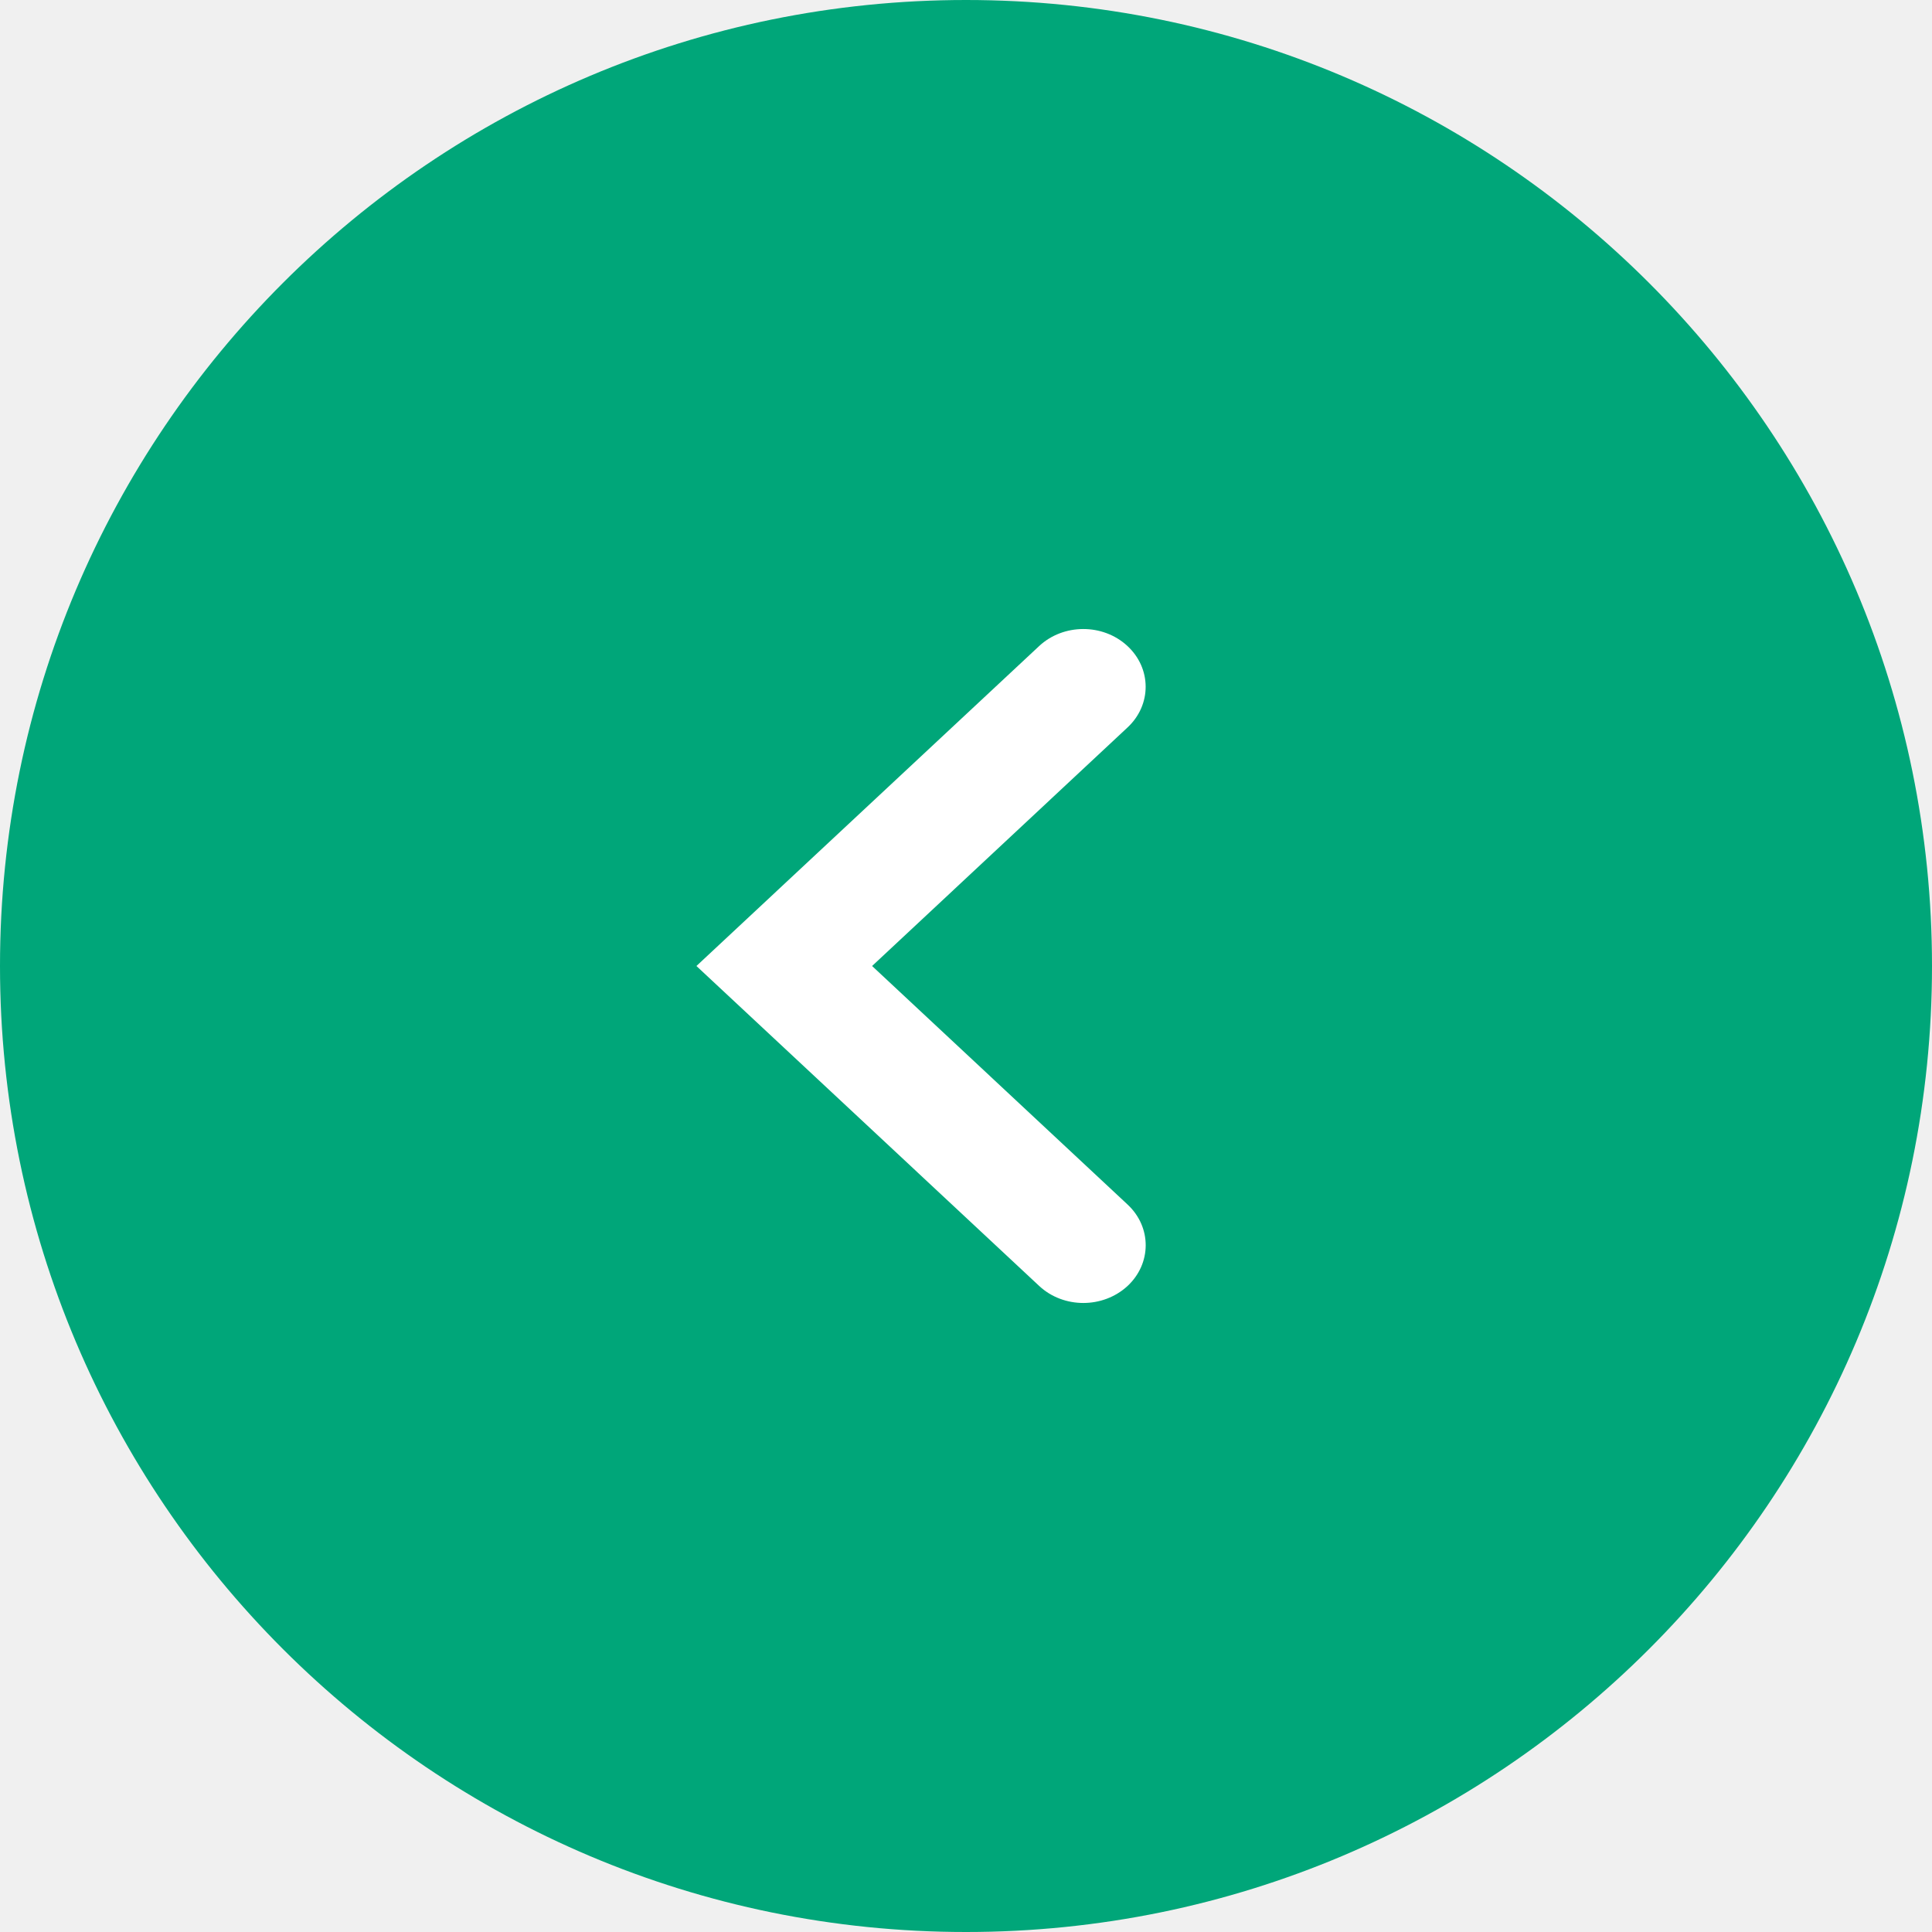
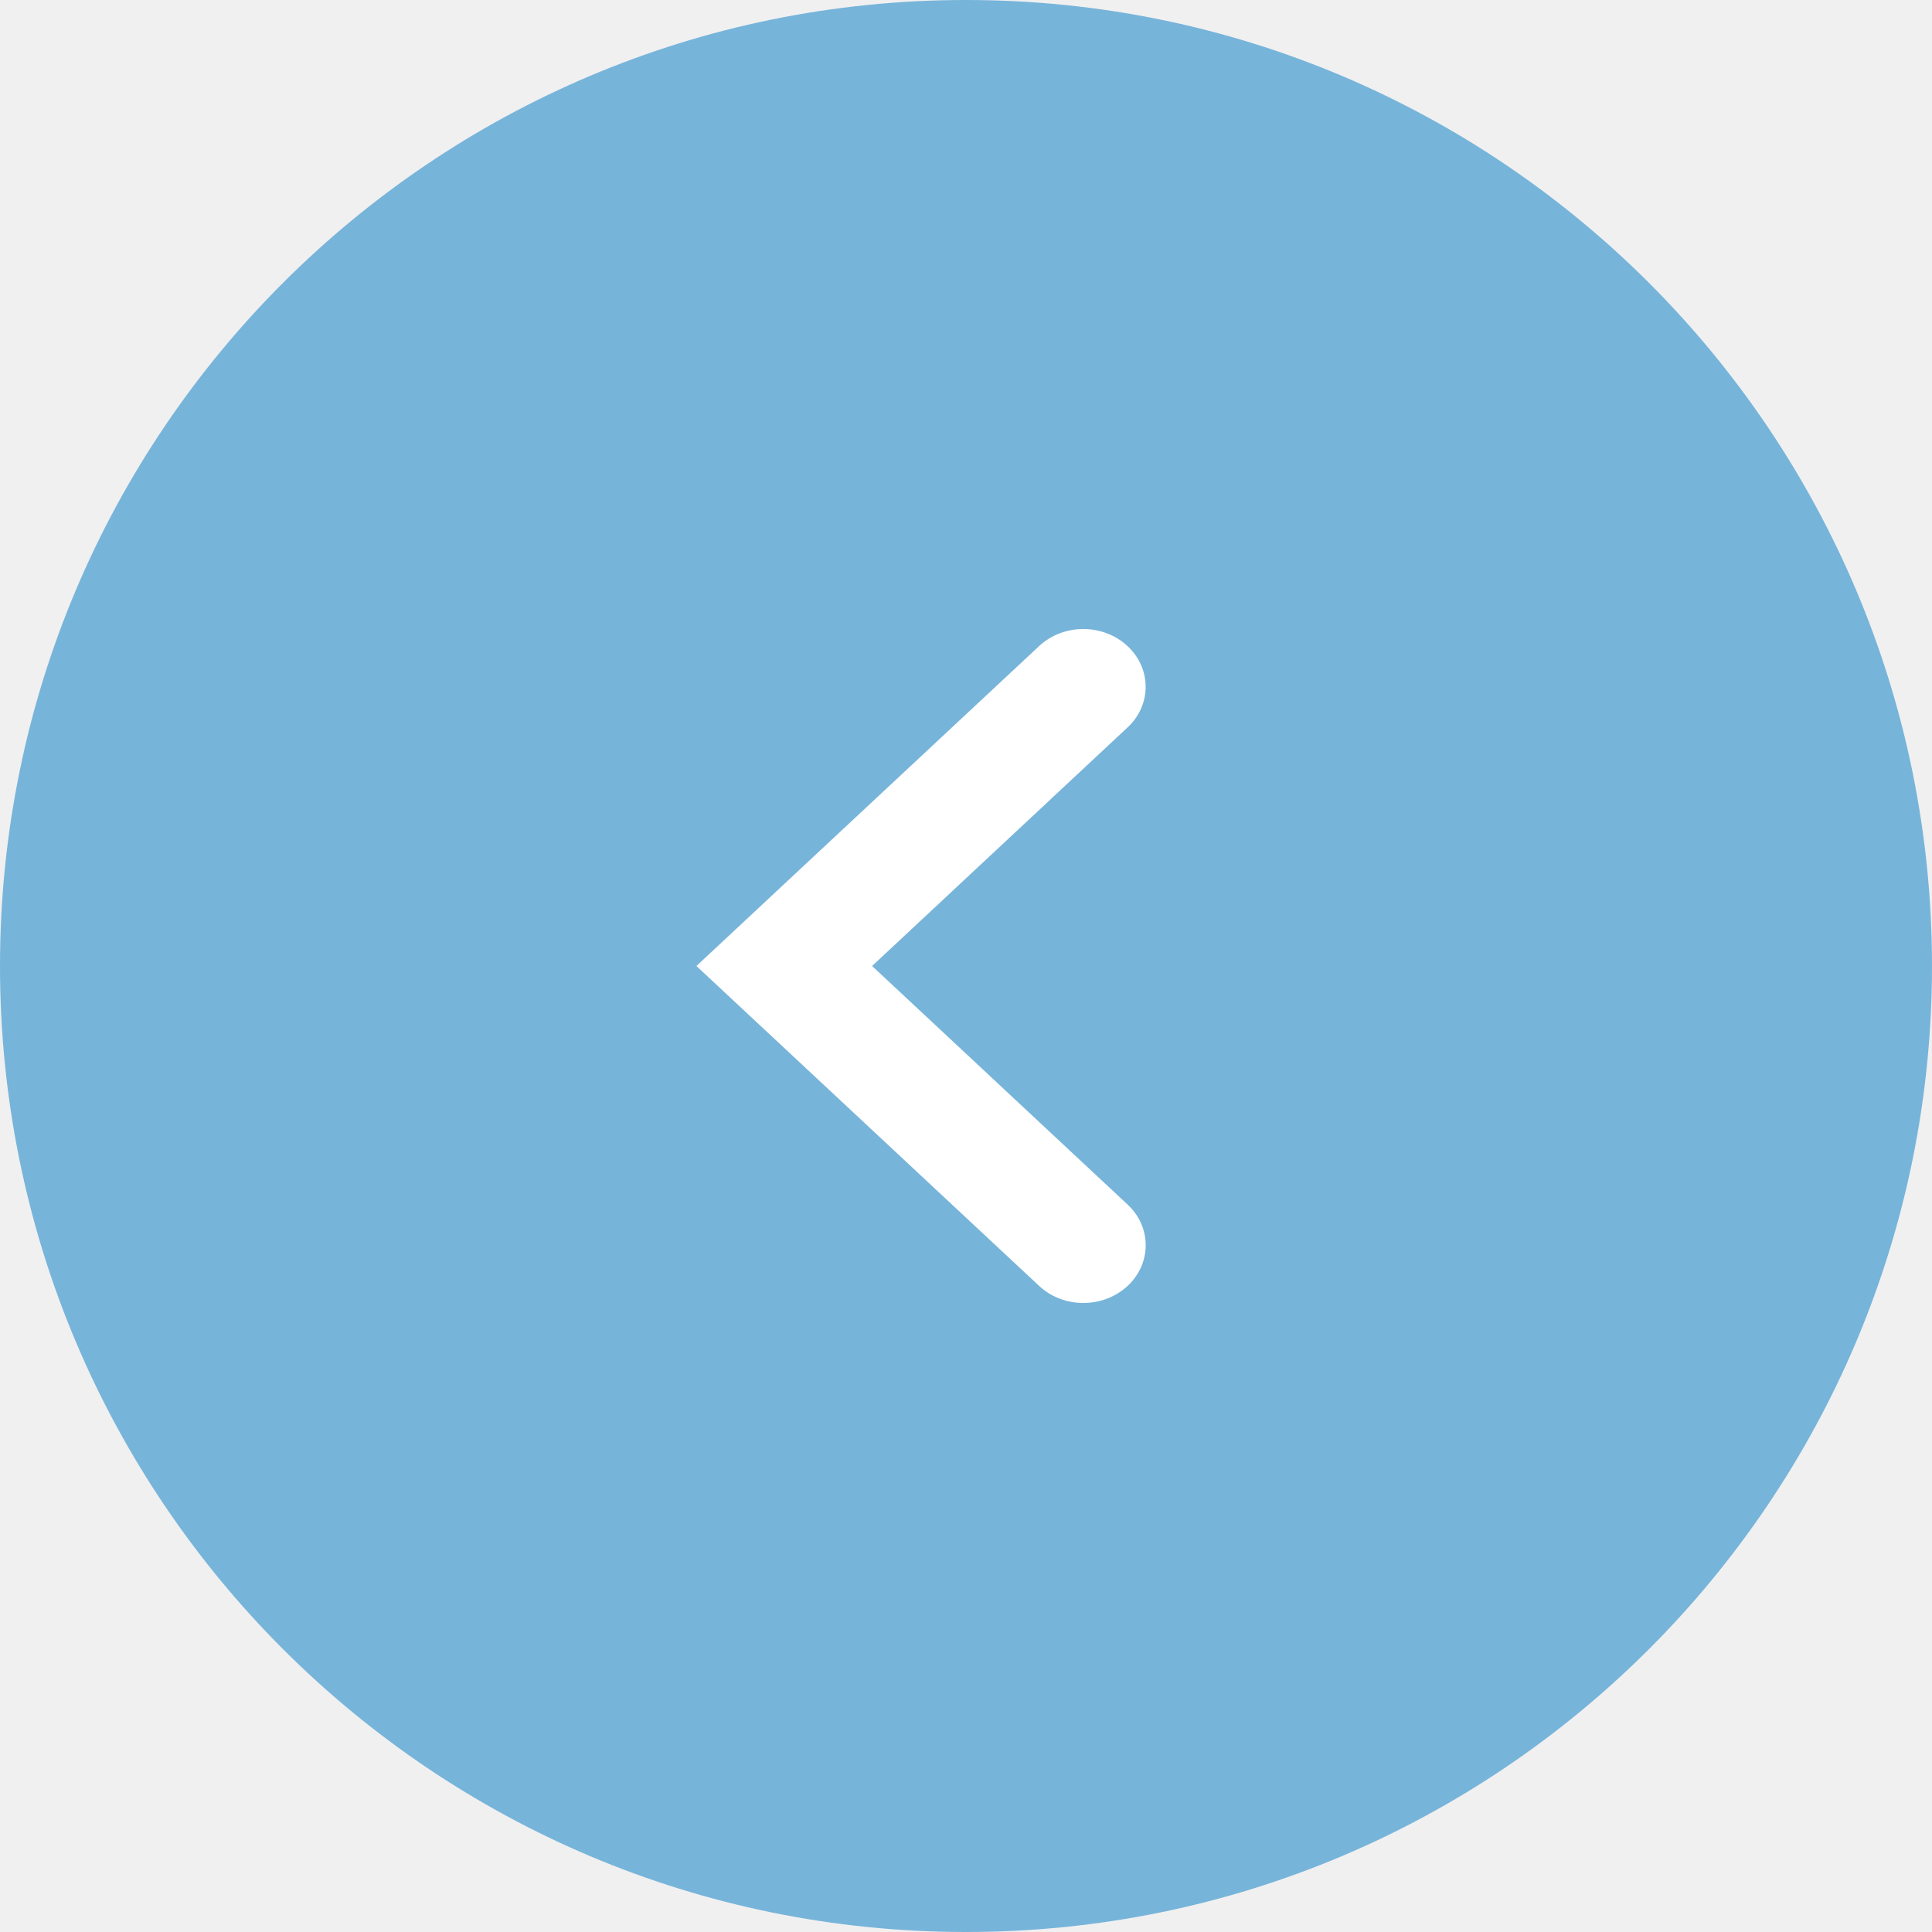
<svg xmlns="http://www.w3.org/2000/svg" version="1.1" id="Layer_1" x="0px" y="0px" width="43px" height="43px" viewBox="0 0 43 43" enable-background="new 0 0 43 43" xml:space="preserve">
-   <circle fill="#00A679" cx="21.5" cy="21.5" r="21.5" />
+   <circle fill="rgb(119, 180, 218)" cx="21.5" cy="21.5" r="21.5" />
  <path fill="#FFFFFF" d="M24.111,29c-0.355,0-0.713-0.127-0.983-0.38L15.5,21.5l7.627-7.12c0.54-0.504,1.418-0.507,1.962-0.006  c0.543,0.5,0.547,1.313,0.006,1.817L19.41,21.5l5.686,5.309c0.541,0.504,0.537,1.317-0.006,1.818C24.818,28.875,24.465,29,24.111,29  z" />
</svg>
